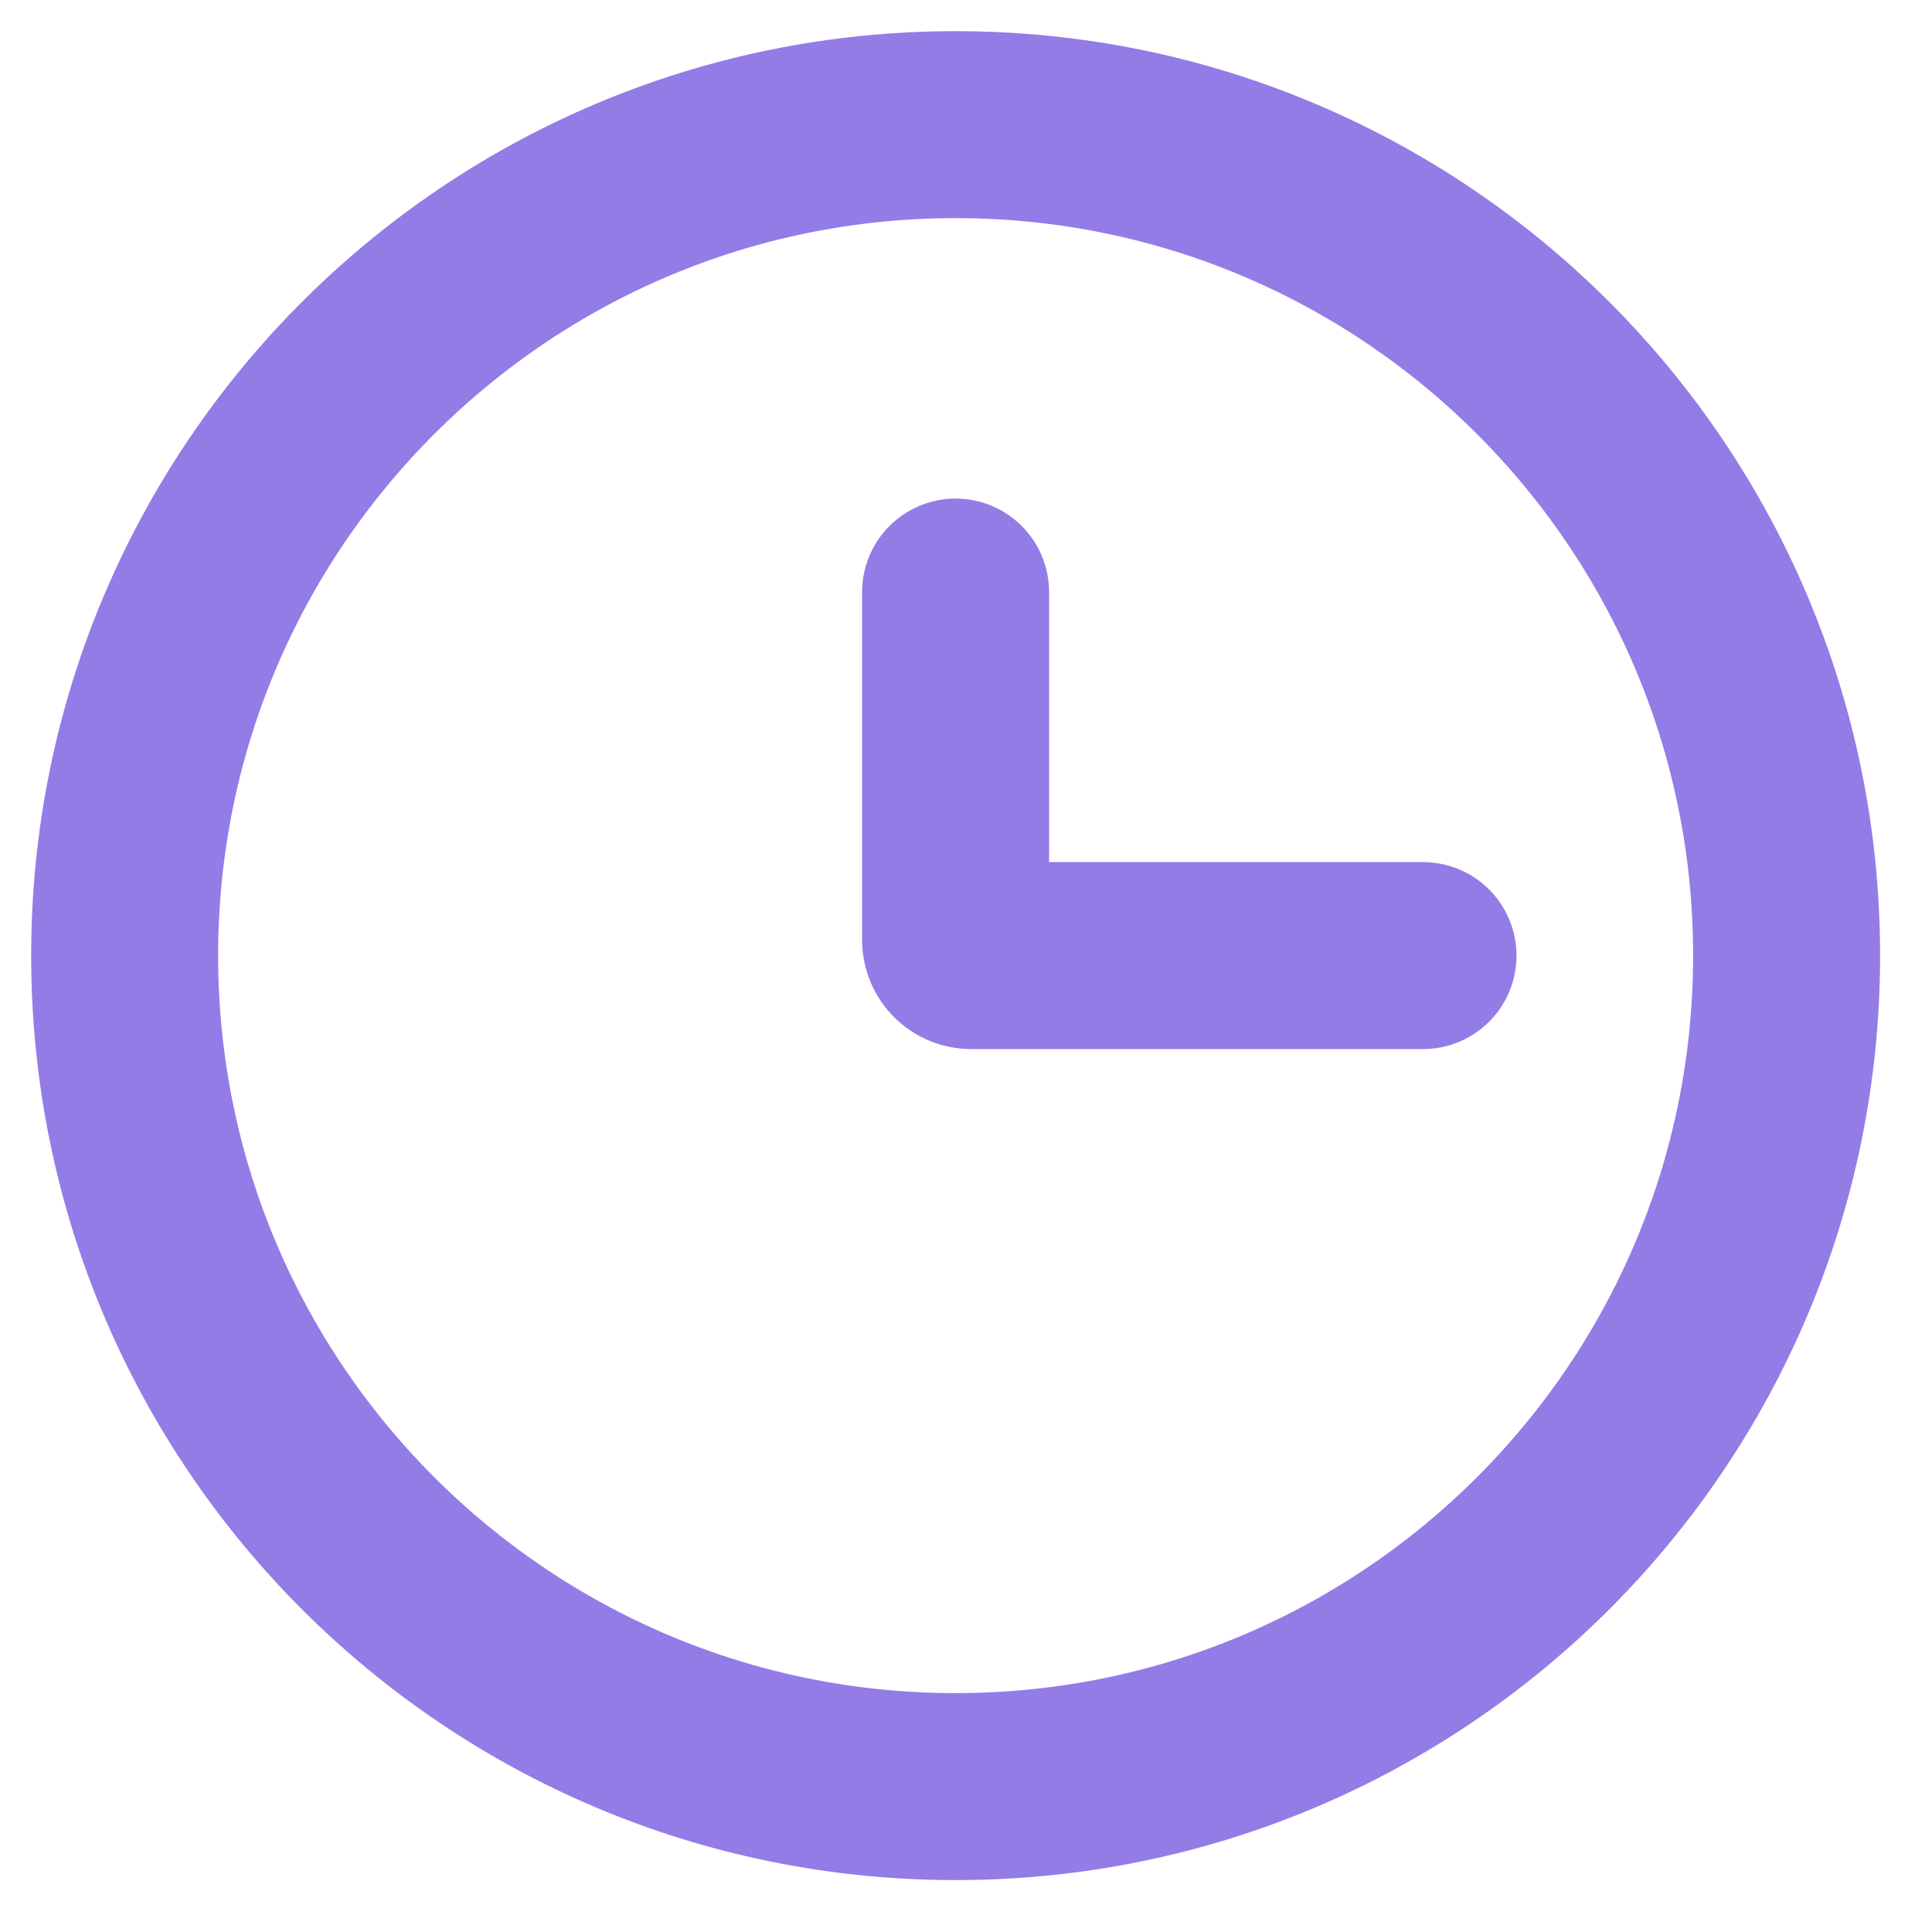
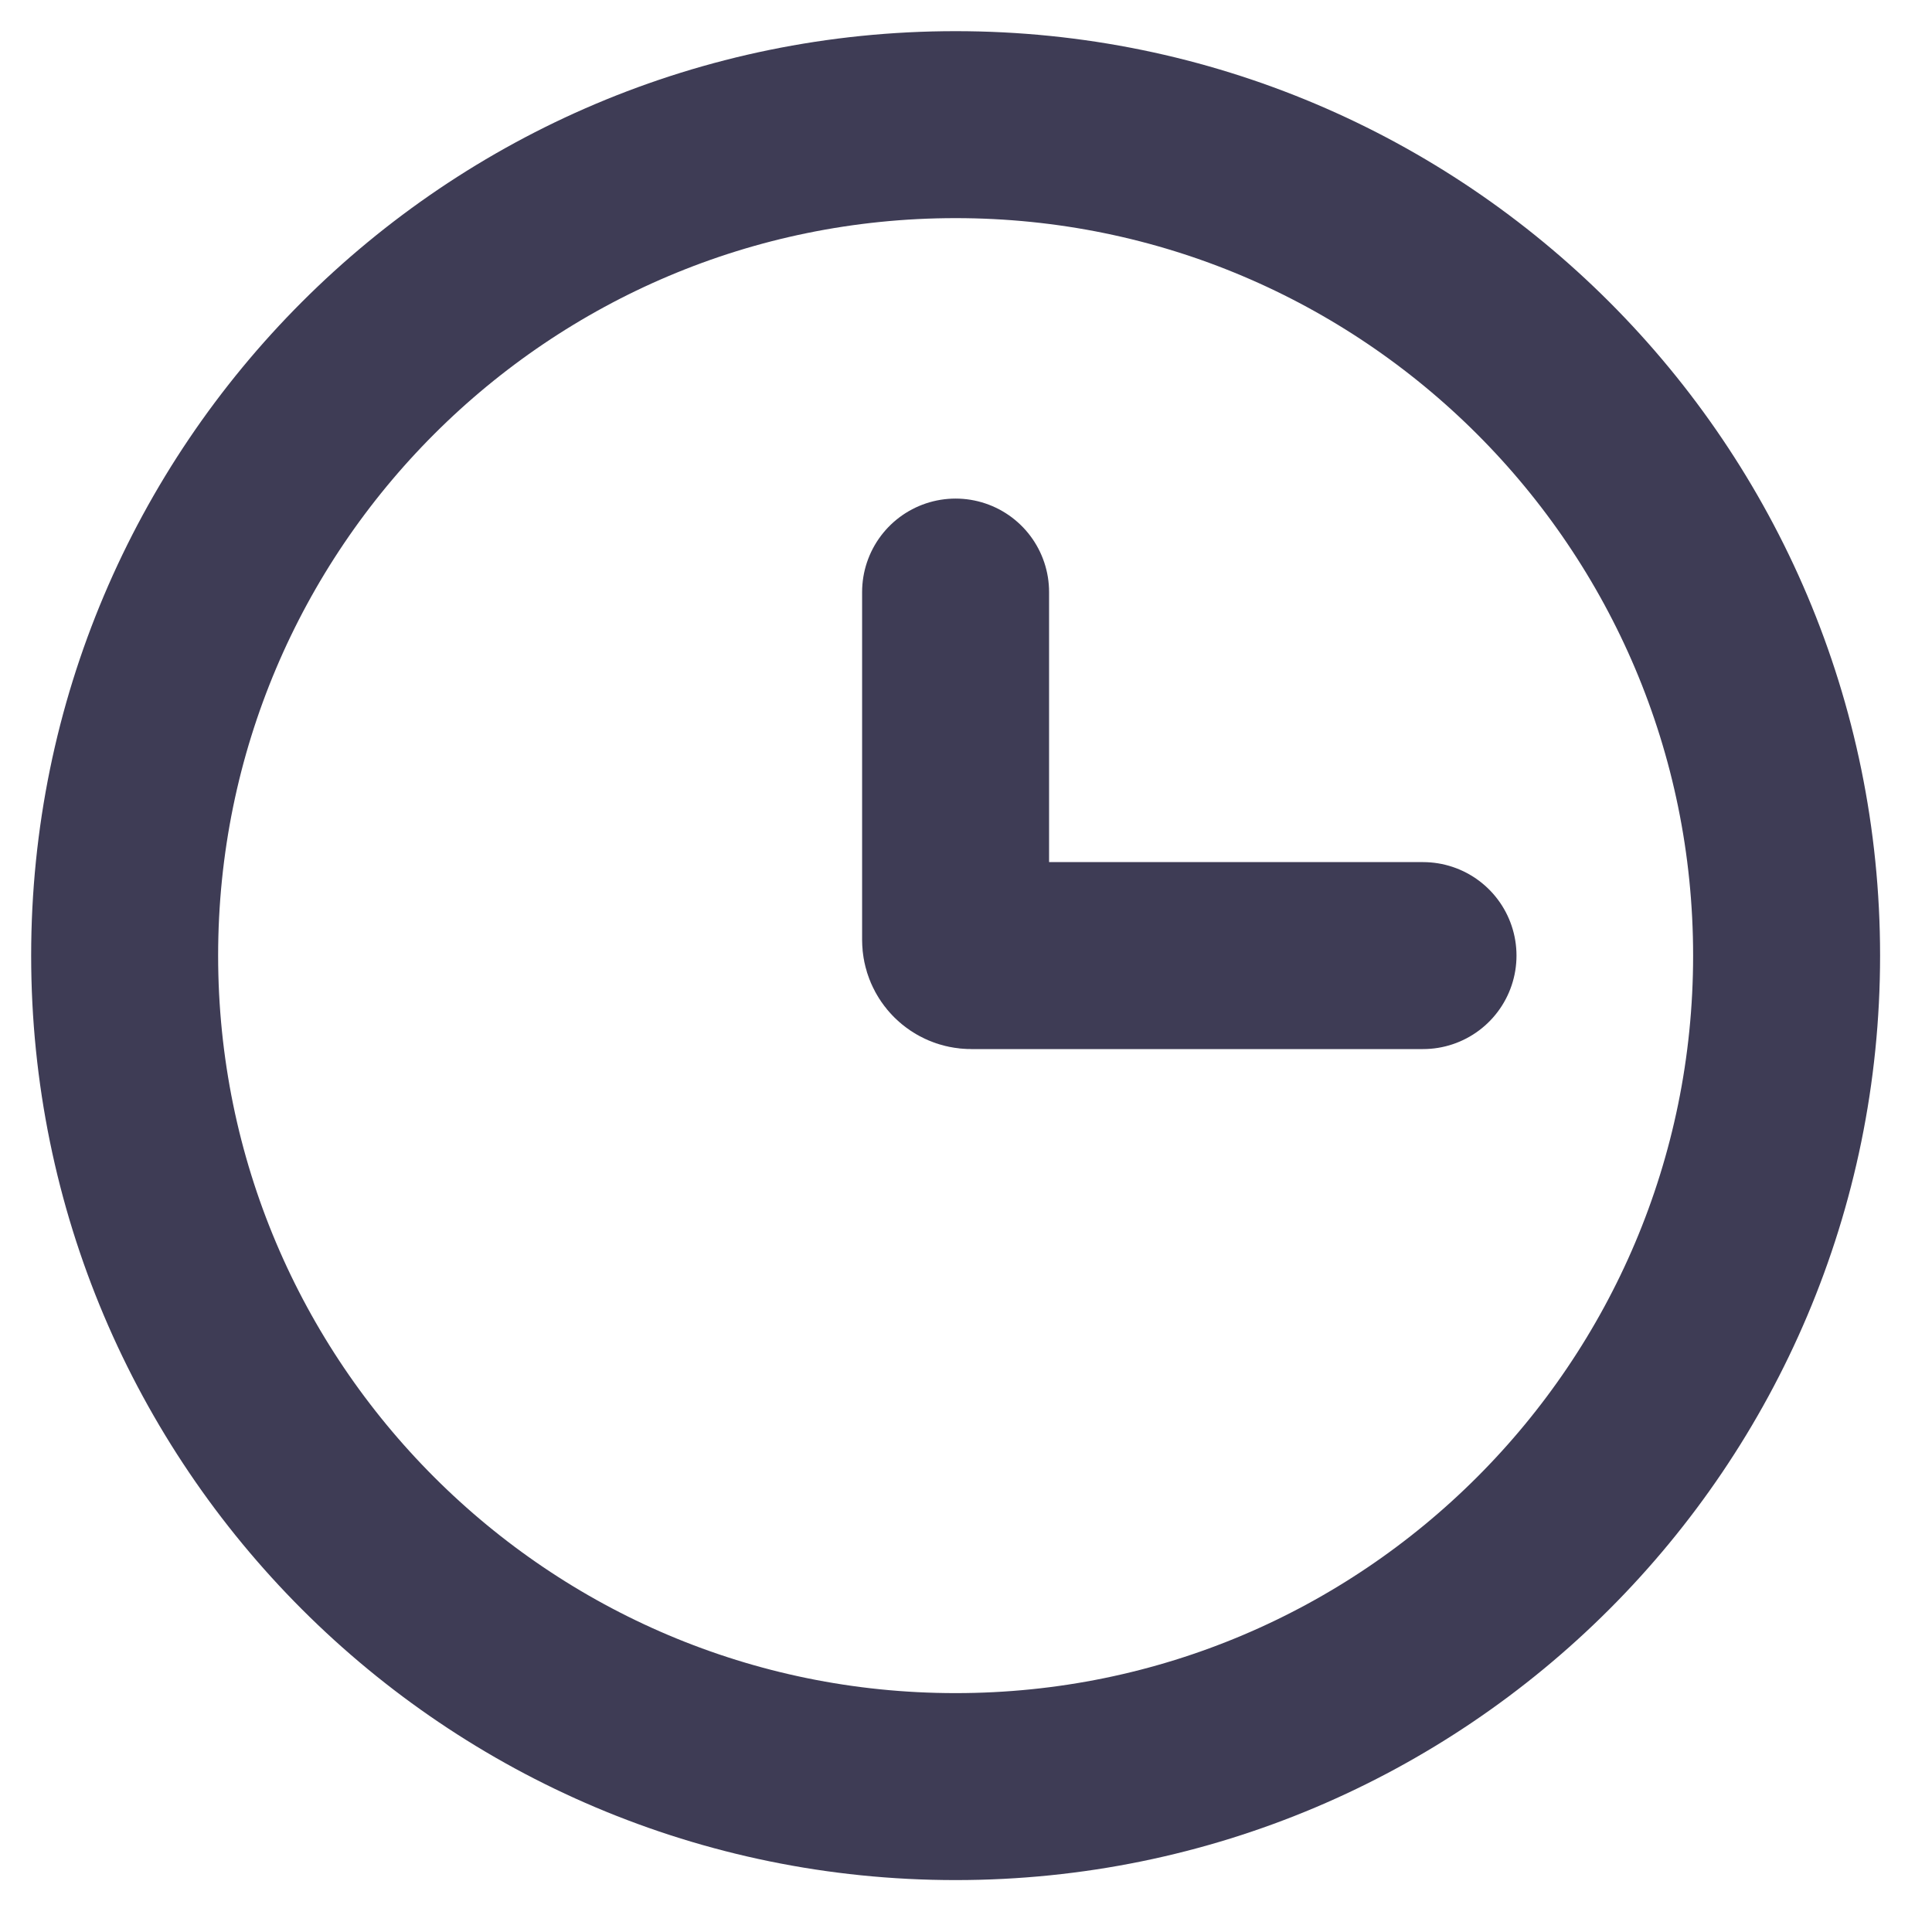
<svg xmlns="http://www.w3.org/2000/svg" width="31" height="31" viewBox="0 0 31 31" fill="none">
-   <path d="M22.833 15.333H15.583C15.445 15.333 15.333 15.221 15.333 15.083V9.5M28.667 15.333C28.667 22.697 22.697 28.667 15.333 28.667C7.97 28.667 2 22.697 2 15.333C2 7.97 7.97 2 15.333 2C22.697 2 28.667 7.97 28.667 15.333Z" stroke="#937CE6" stroke-width="3" stroke-linecap="round" />
+   <path d="M22.833 15.333H15.583C15.445 15.333 15.333 15.221 15.333 15.083V9.5M28.667 15.333C28.667 22.697 22.697 28.667 15.333 28.667C7.97 28.667 2 22.697 2 15.333C2 7.97 7.97 2 15.333 2C22.697 2 28.667 7.97 28.667 15.333Z" stroke="#3E3C55" stroke-width="3" stroke-linecap="round" />
</svg>
